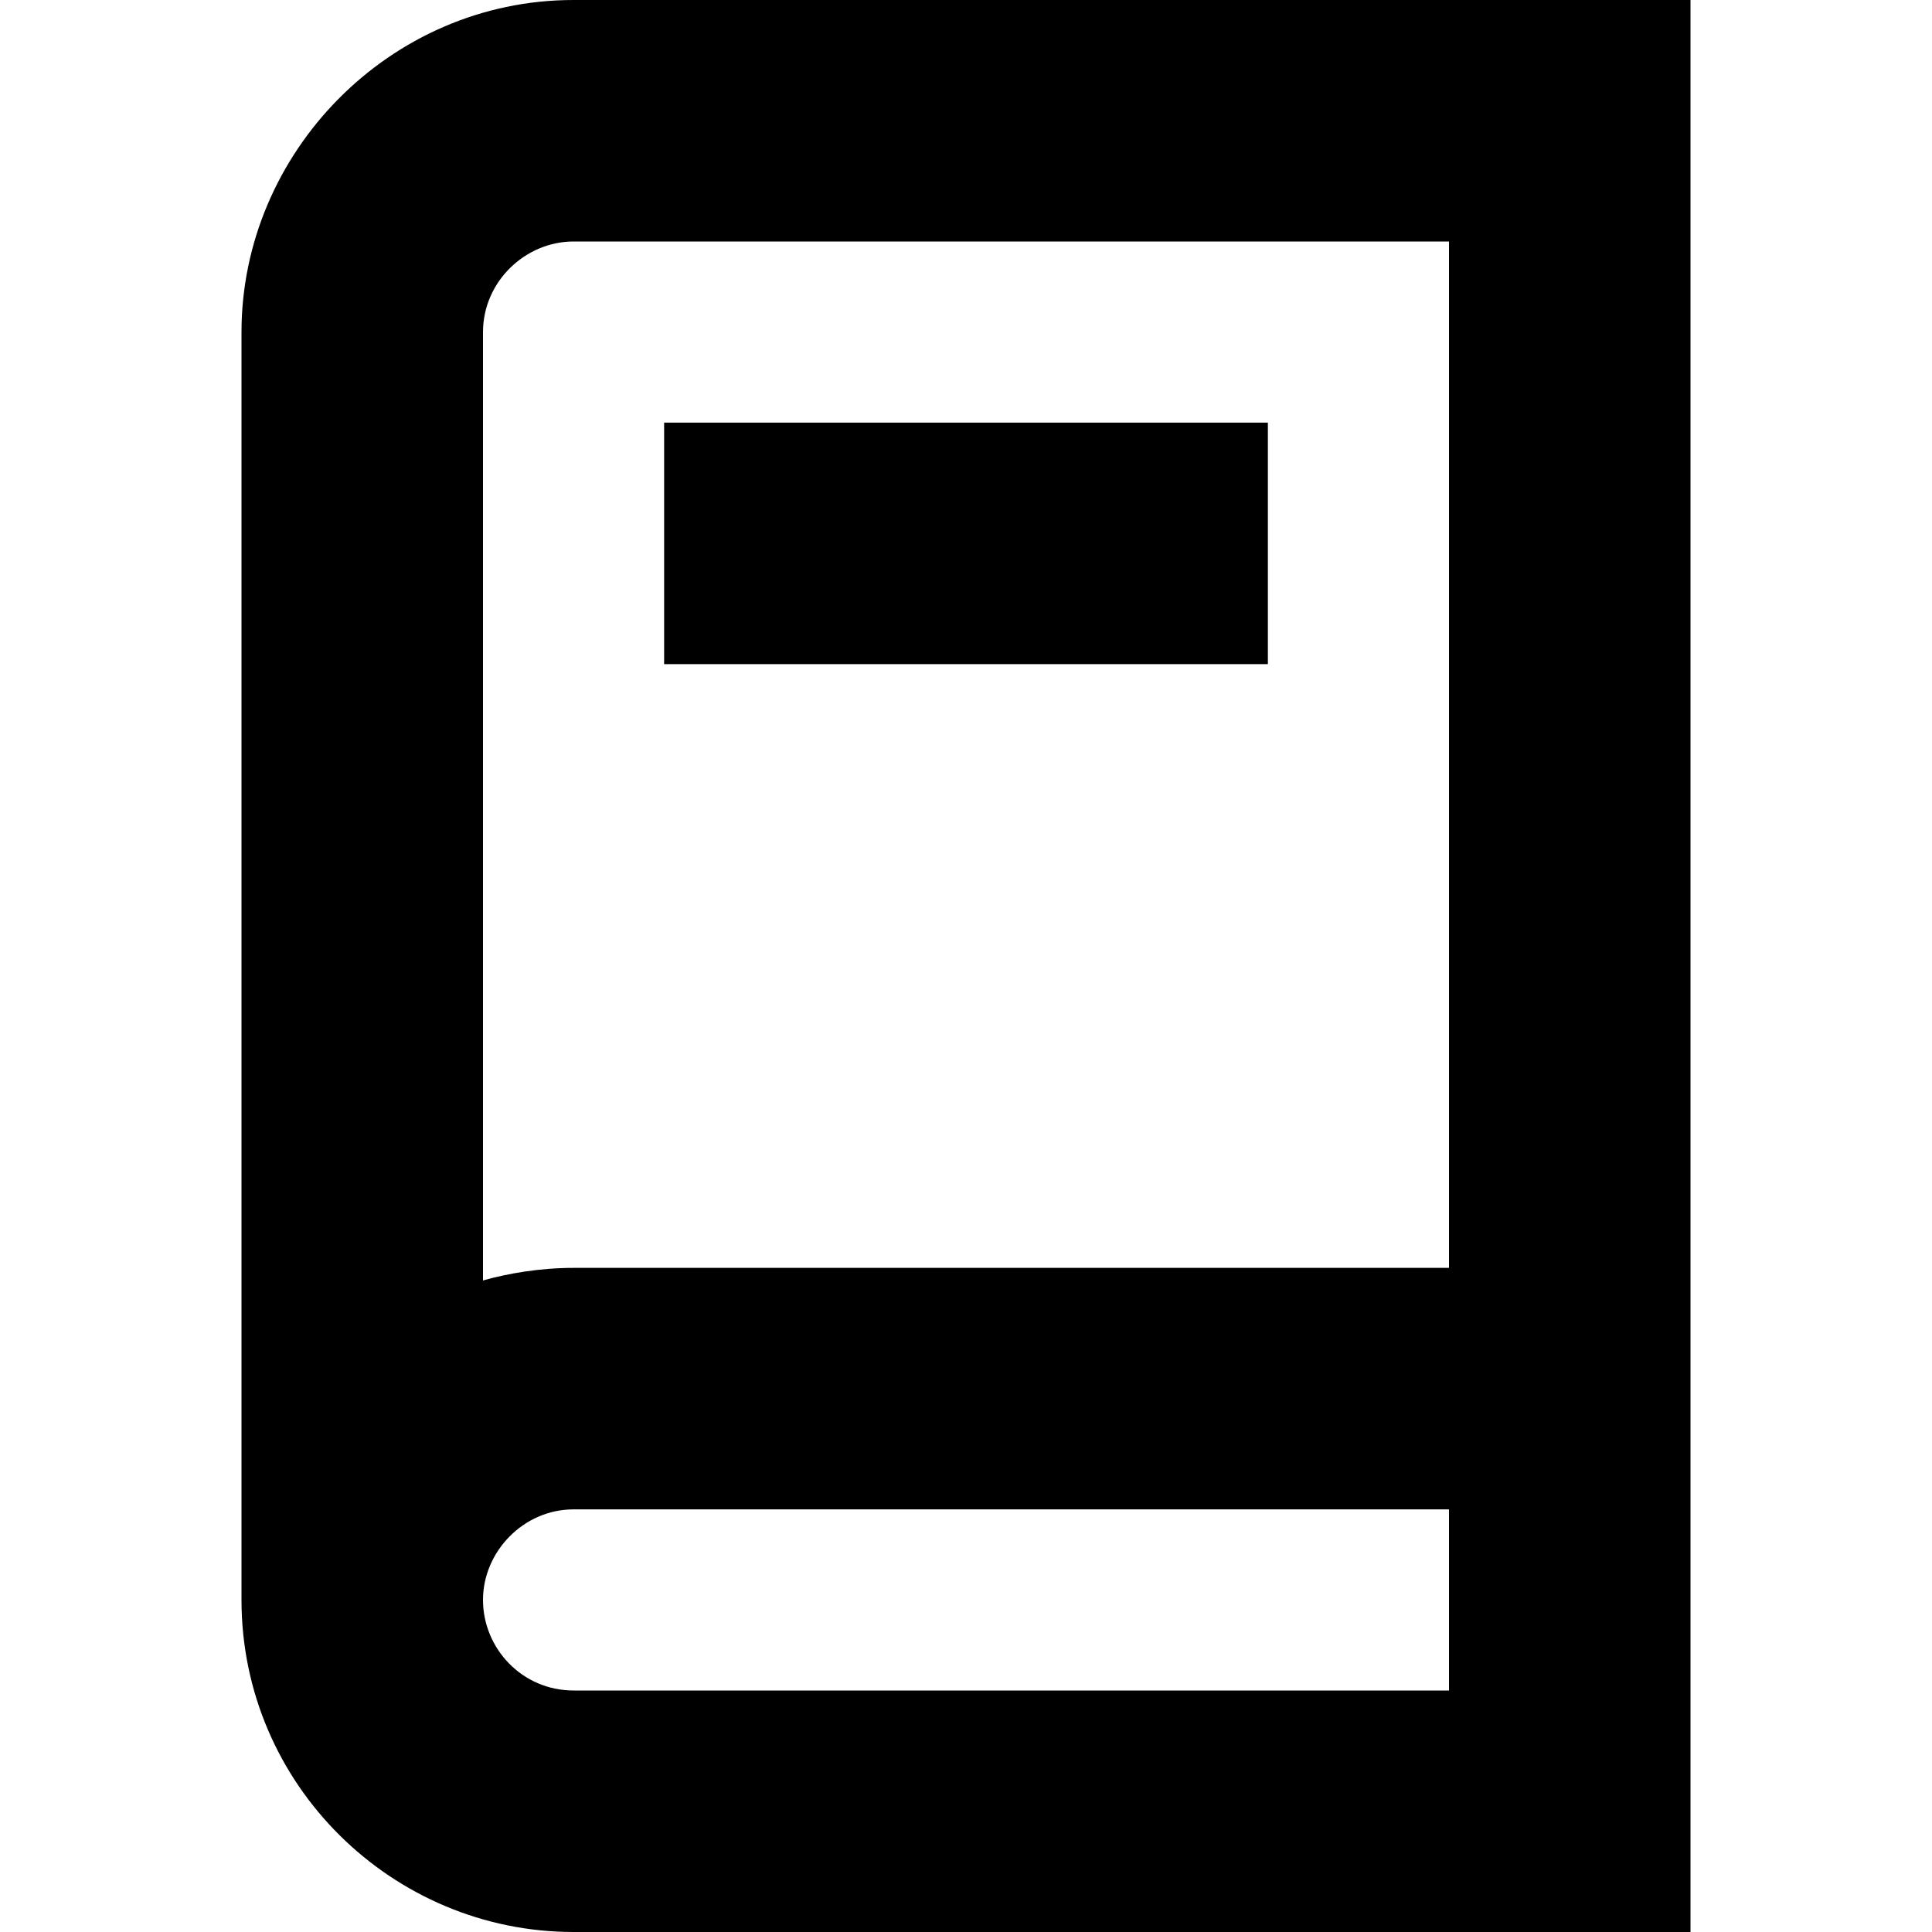
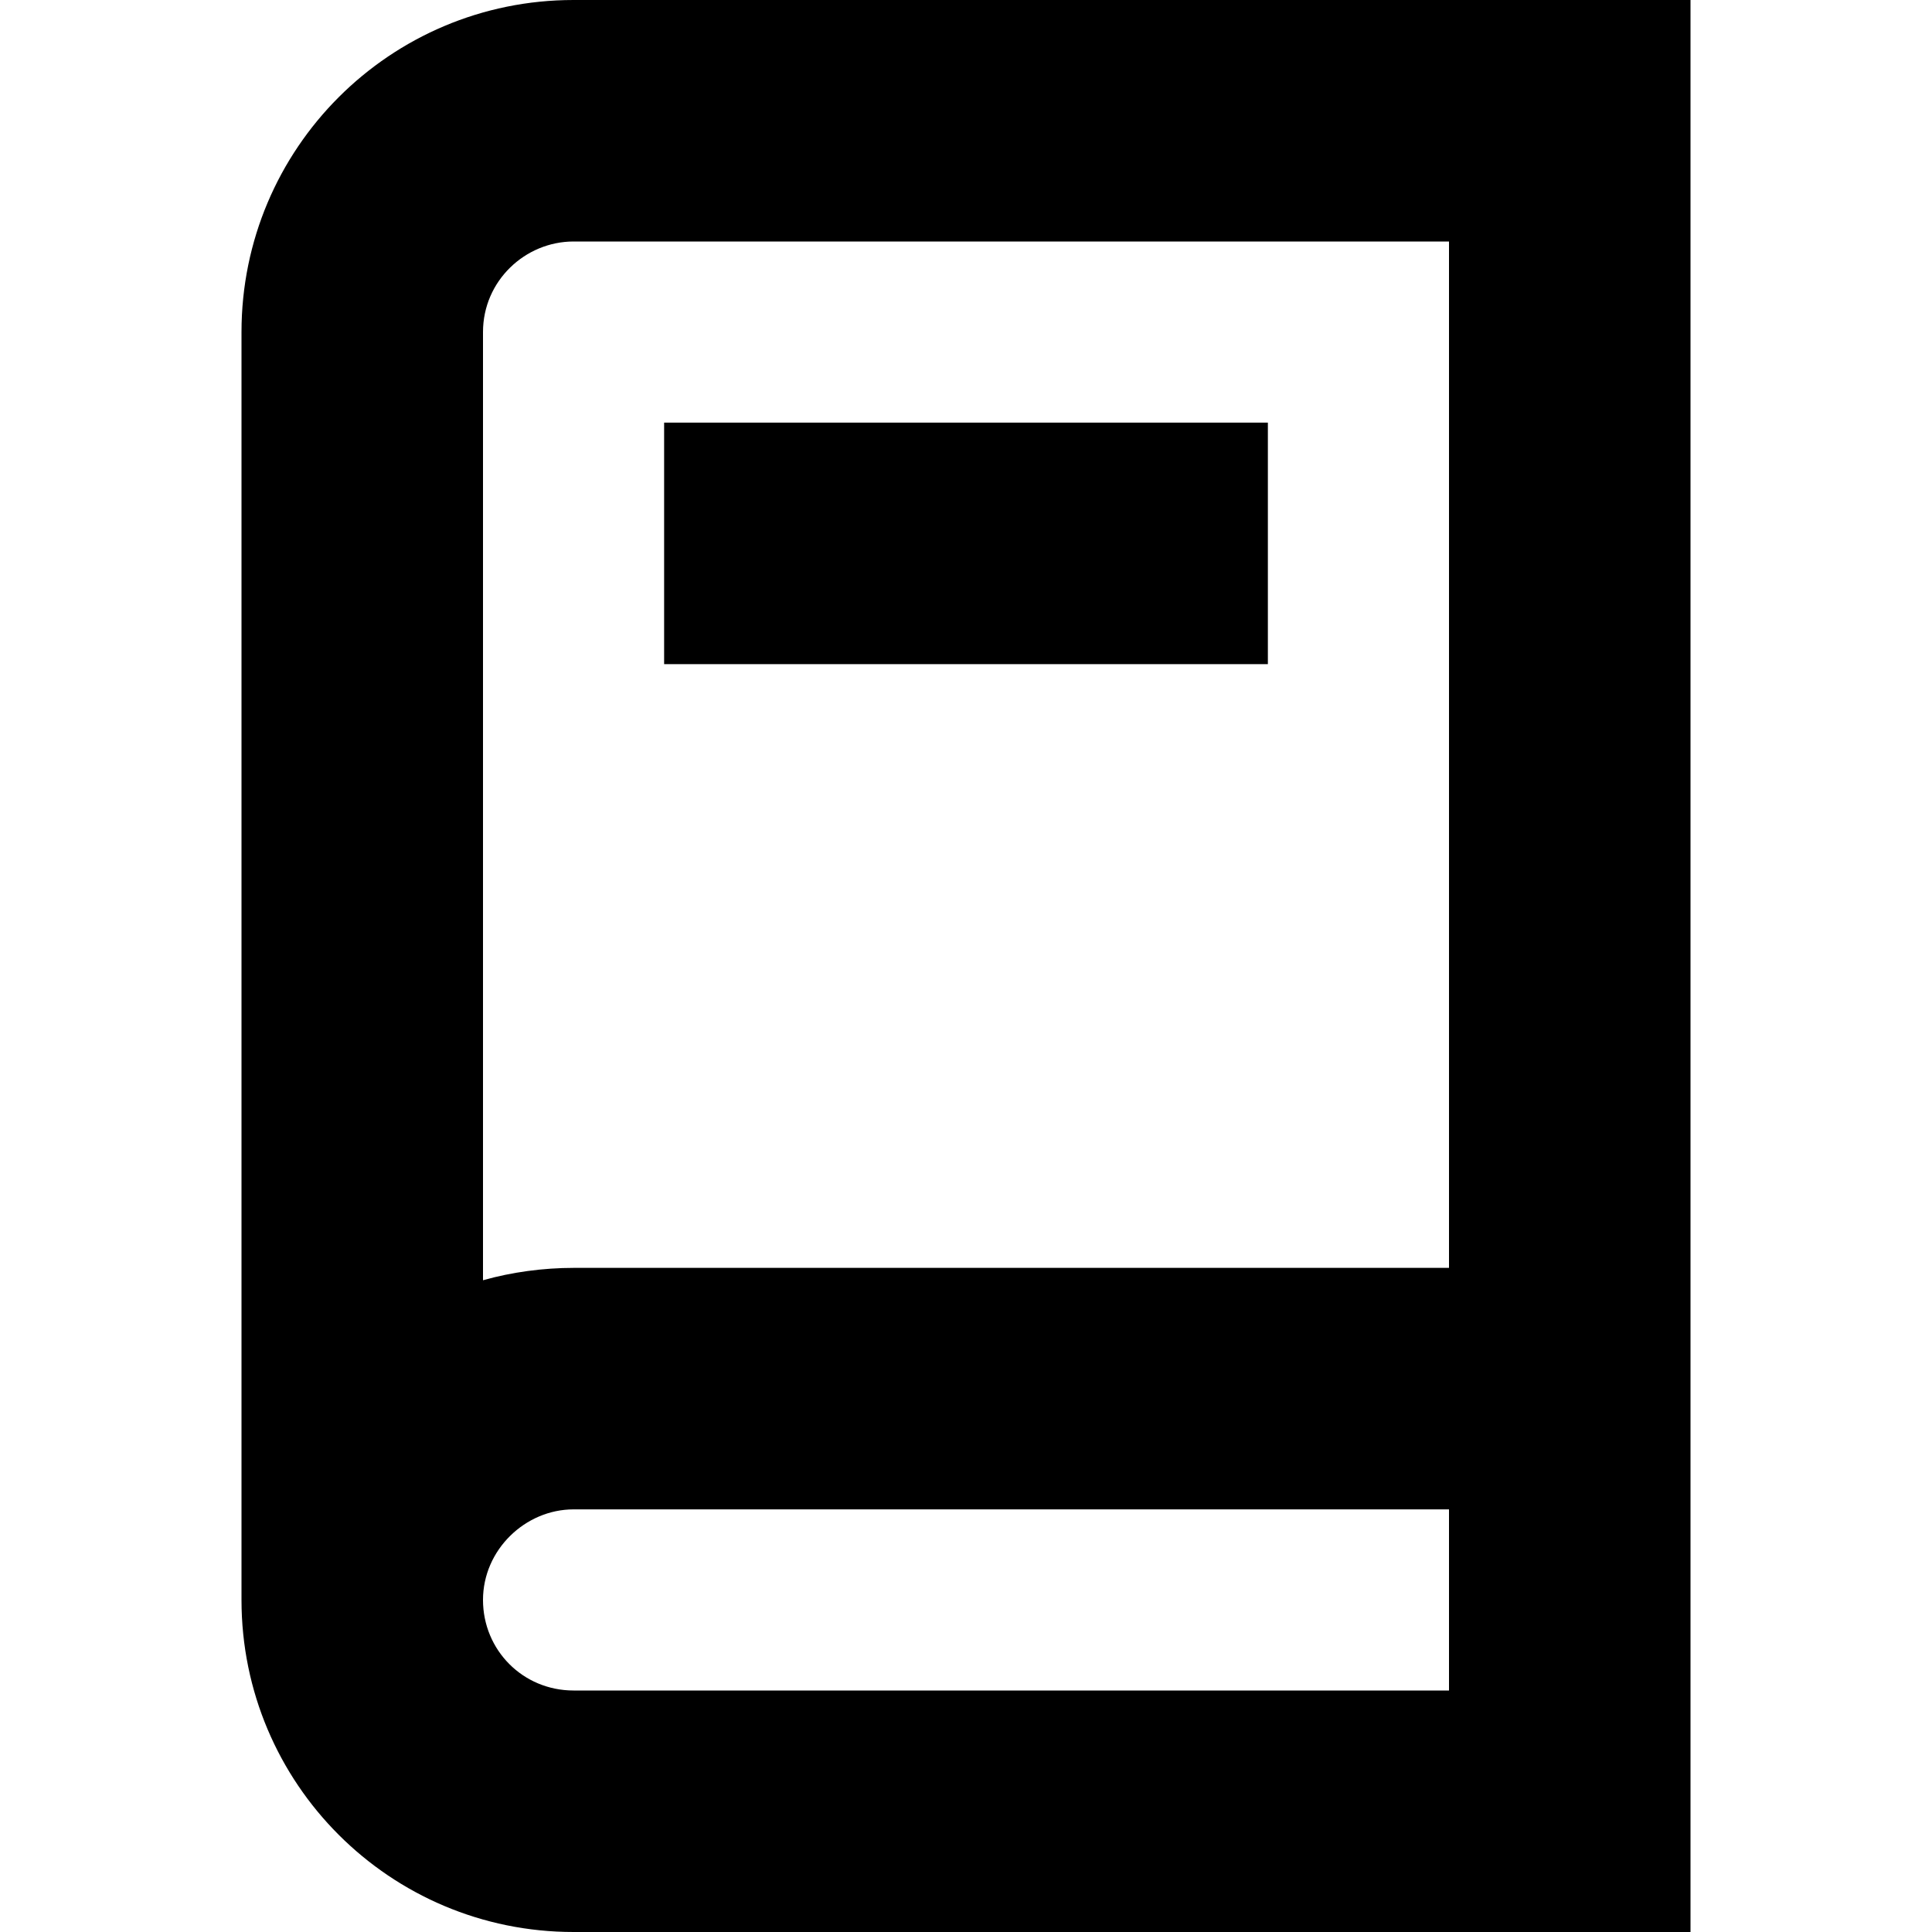
<svg xmlns="http://www.w3.org/2000/svg" width="64px" height="64px" viewBox="0 0 64 64" version="1.1">
-   <path d="M56,0 L56,64 L19,64 C13,64 8,59.12 8,53 L8,11 C8,5.08 12.89,0 19,0 L56,0 Z M48,50 L19,50 C17.34,50 16,51.4 16,53 C16,54.6 17.29,56 19,56 L48,56 L48,50 Z M48,8 L19,8 C17.4,8 16,9.33 16,11 L16,42.417 C16.817,42.184 17.89,42 19,42 L48,42 L48,8 Z M42,14 L42,22 L22,22 L22,14 L42,14 Z" fill="#000000" fill-rule="nonzero" />
+   <path d="M56,0 L56,64 L19,64 C12.92,64 8,59.08 8,53 L8,11 C8,4.92 12.92,0 19,0 L56,0 Z M48,50 L19,50 C17.4,50 16,51.34 16,53 C16,54.66 17.32,56 19,56 L48,56 L48,50 Z M48,8 L19,8 C17.4,8 16,9.3 16,11 L16,42.41 C16.95,42.14 18,42 19,42 L48,42 L48,8 Z M42,14 L42,22 L22,22 L22,14 L42,14 Z" fill="#000000" fill-rule="nonzero" />
</svg>
